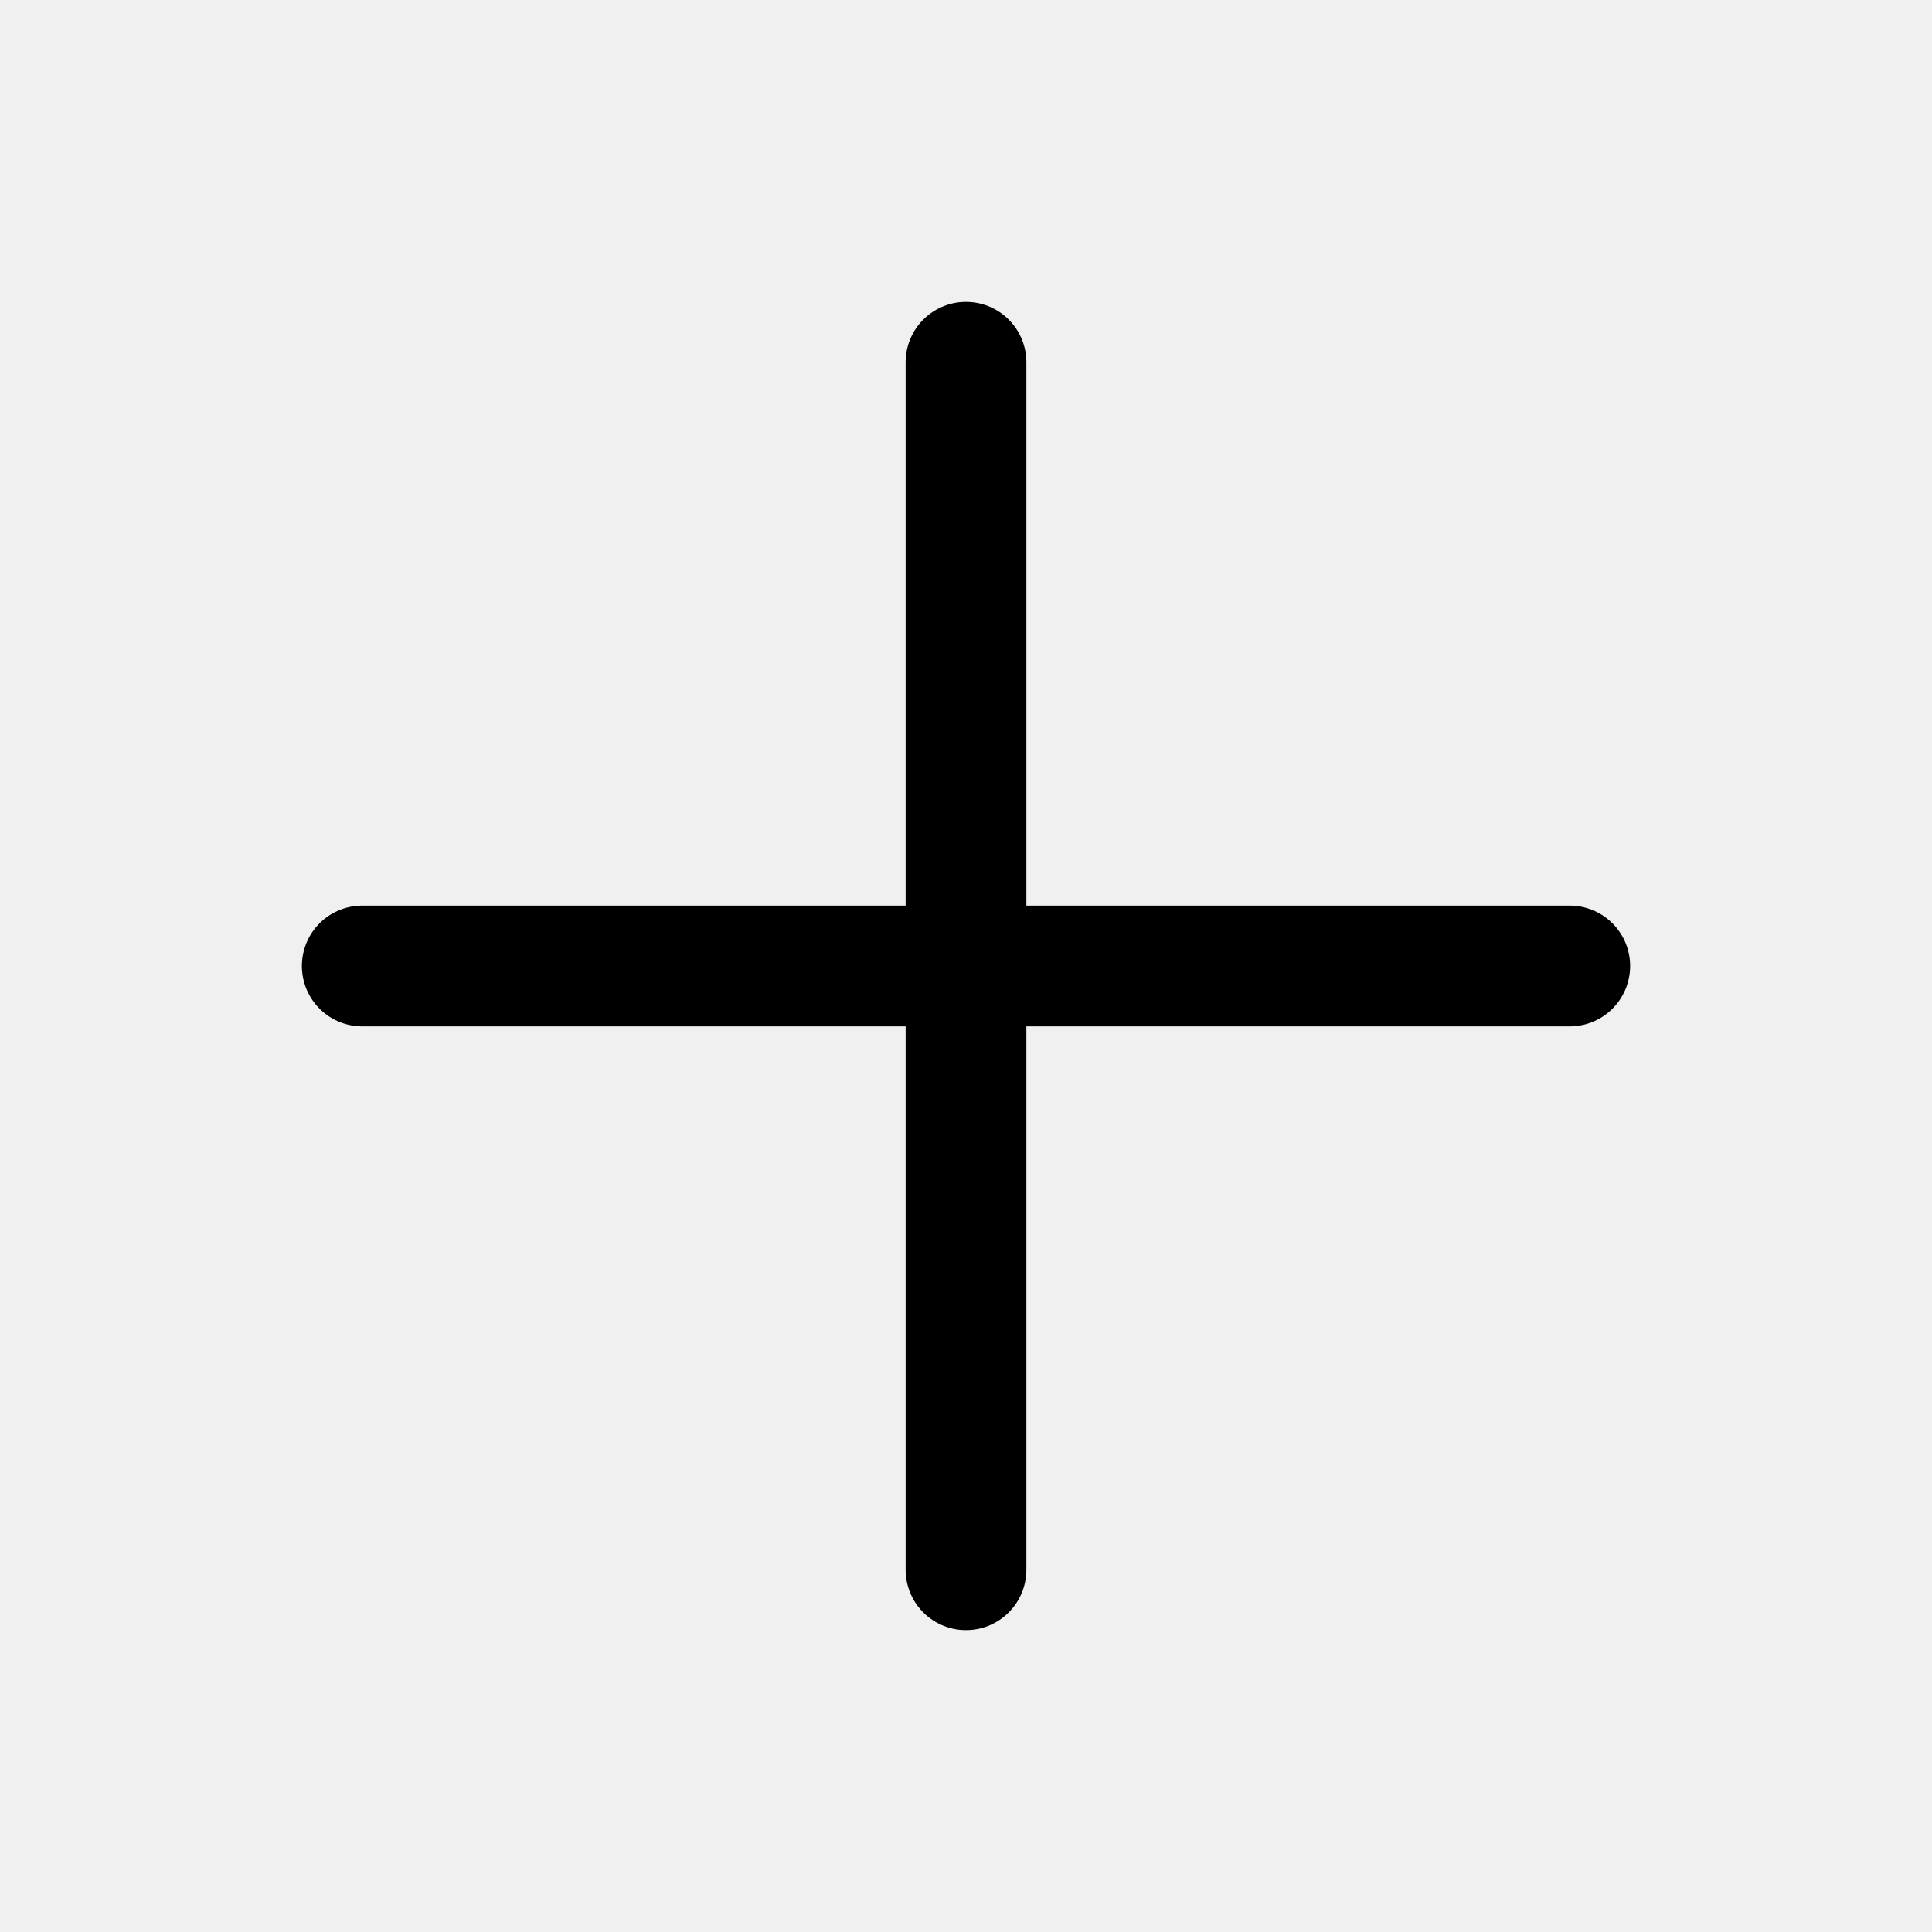
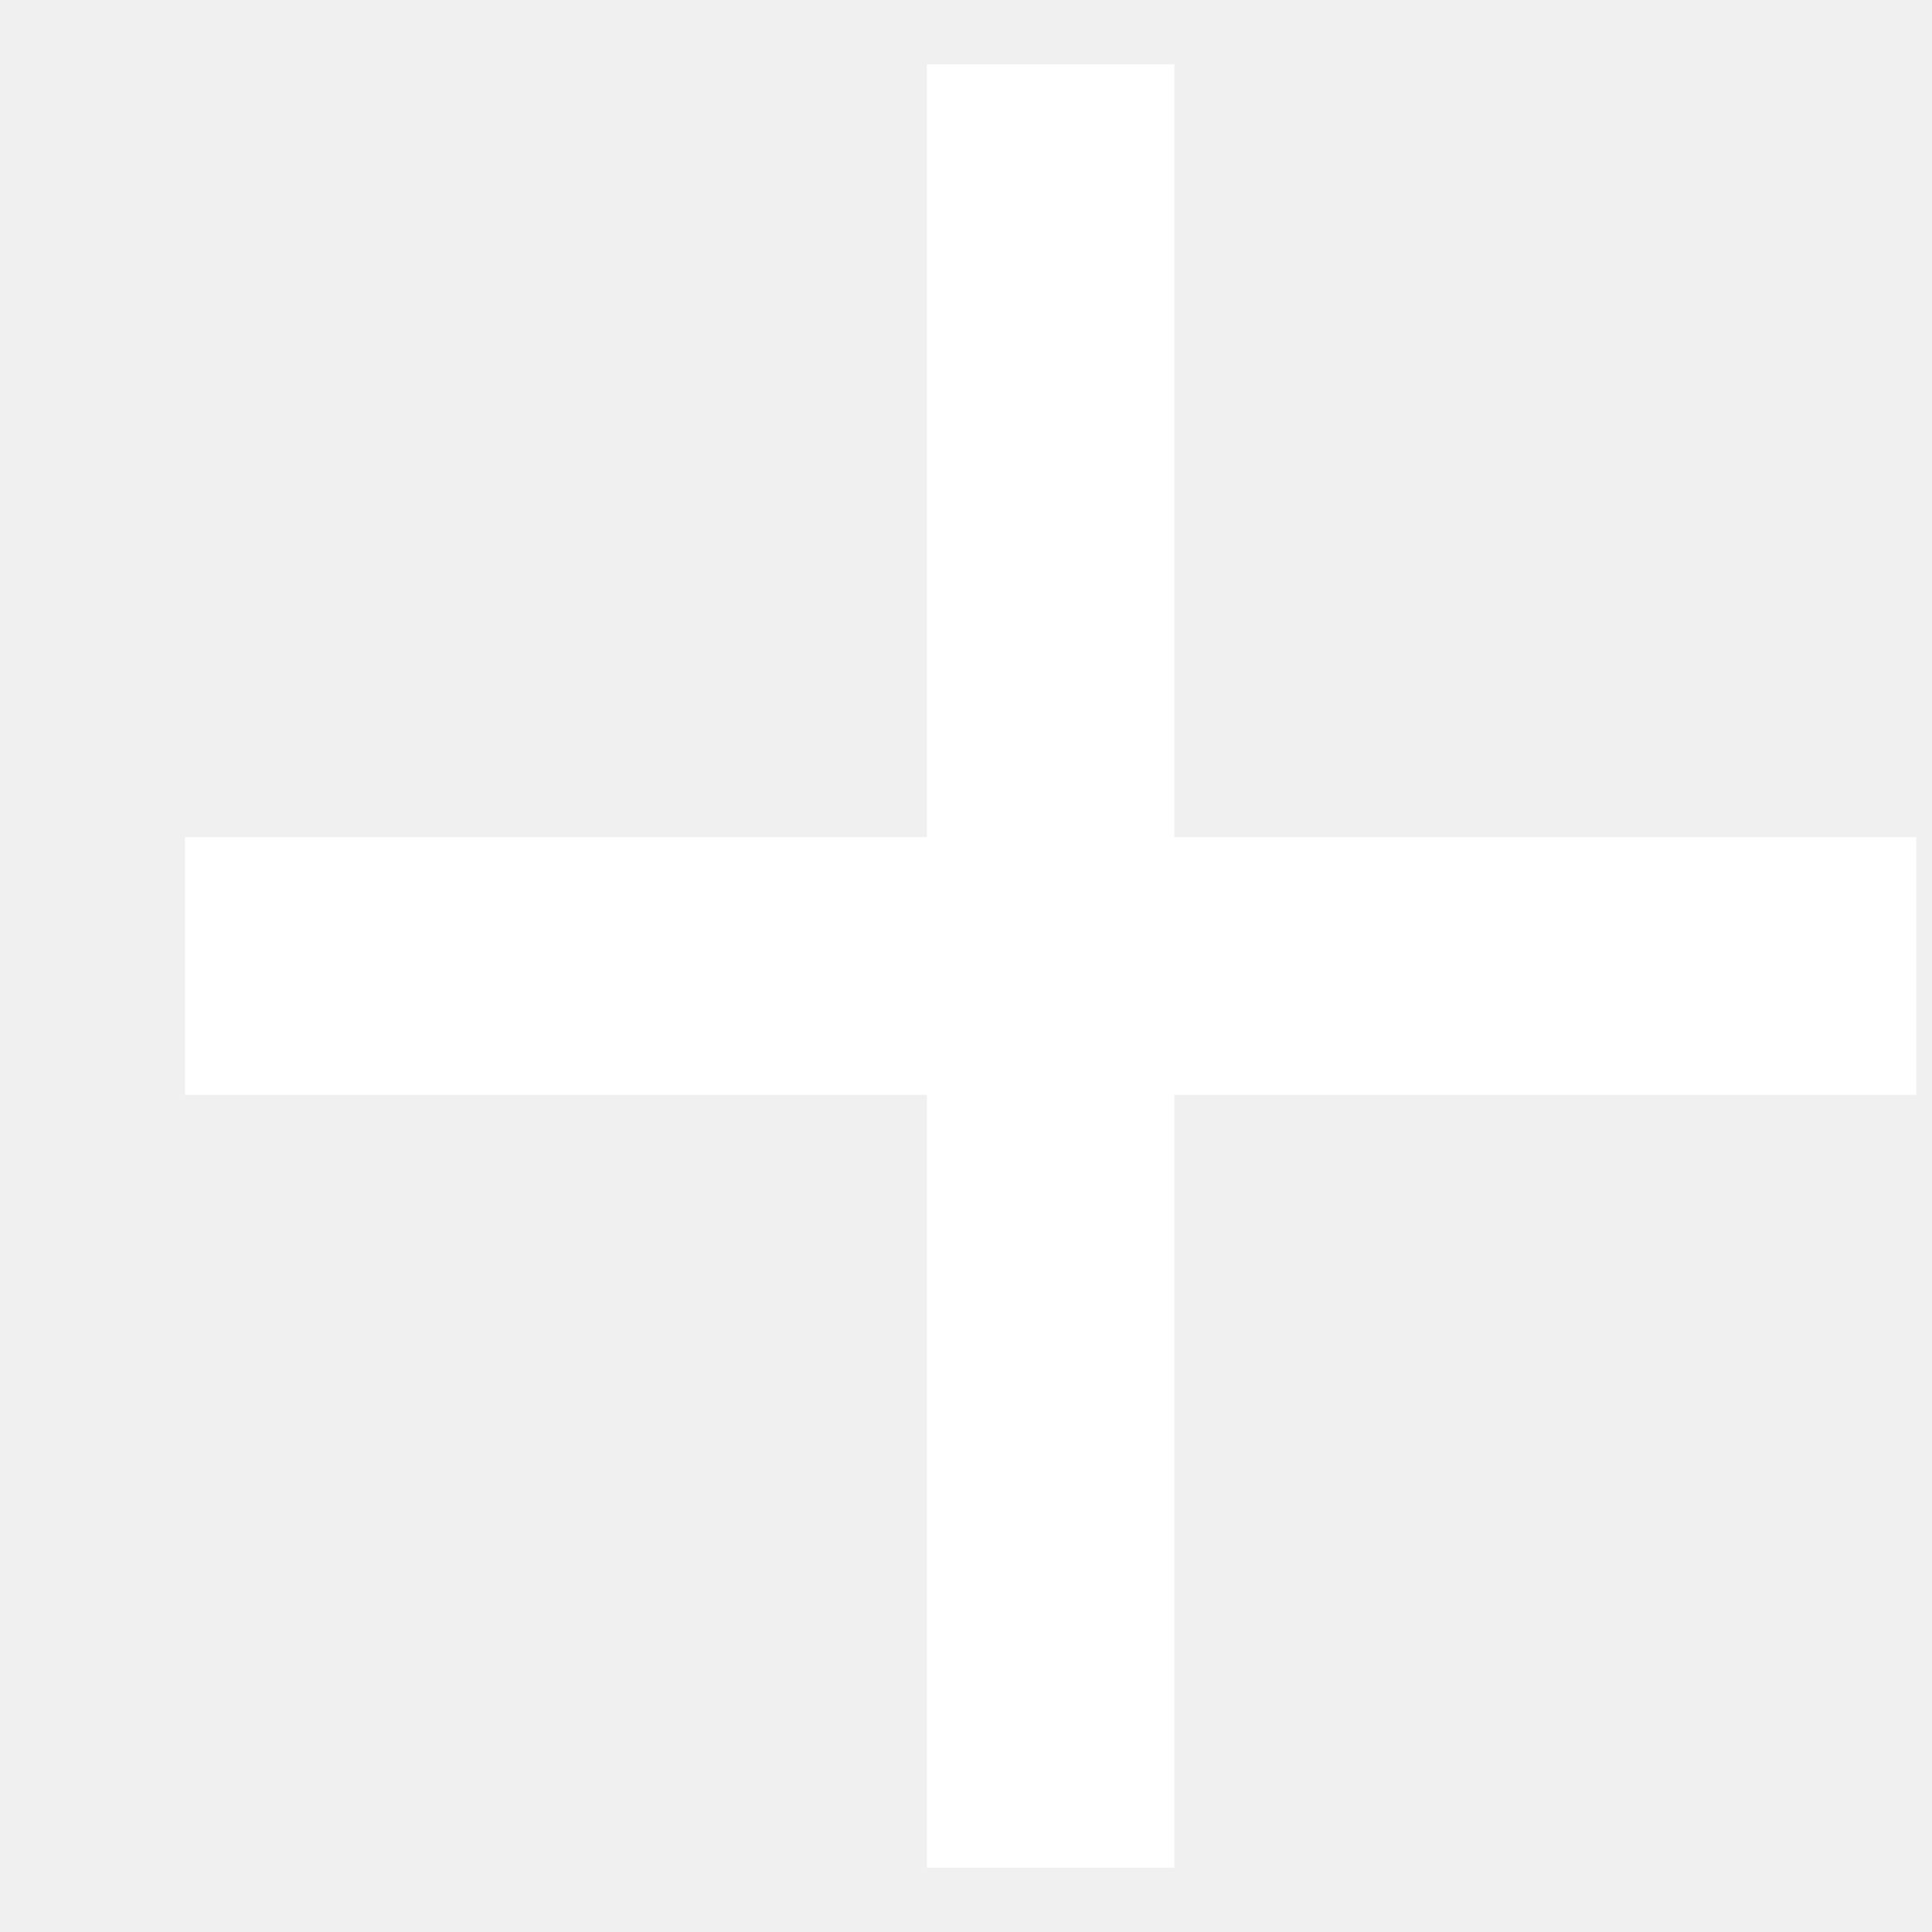
- <svg xmlns="http://www.w3.org/2000/svg" fill="none" viewBox="0 0 24 24" stroke-width="1.5" stroke="black" width="25" height="25">
-   <path stroke-linecap="round" stroke-linejoin="round" d="M12 4.5v15m7.5-7.5h-15" />
+ <svg xmlns="http://www.w3.org/2000/svg" width="20" height="20" viewBox="0 0 10 10" fill="none">
+   <path d="M4.798 4.333V0.333H6.078V4.333H9.918V5.667H6.078V9.667H4.798V5.667H0.958V4.333H4.798Z" fill="white" />
</svg>
